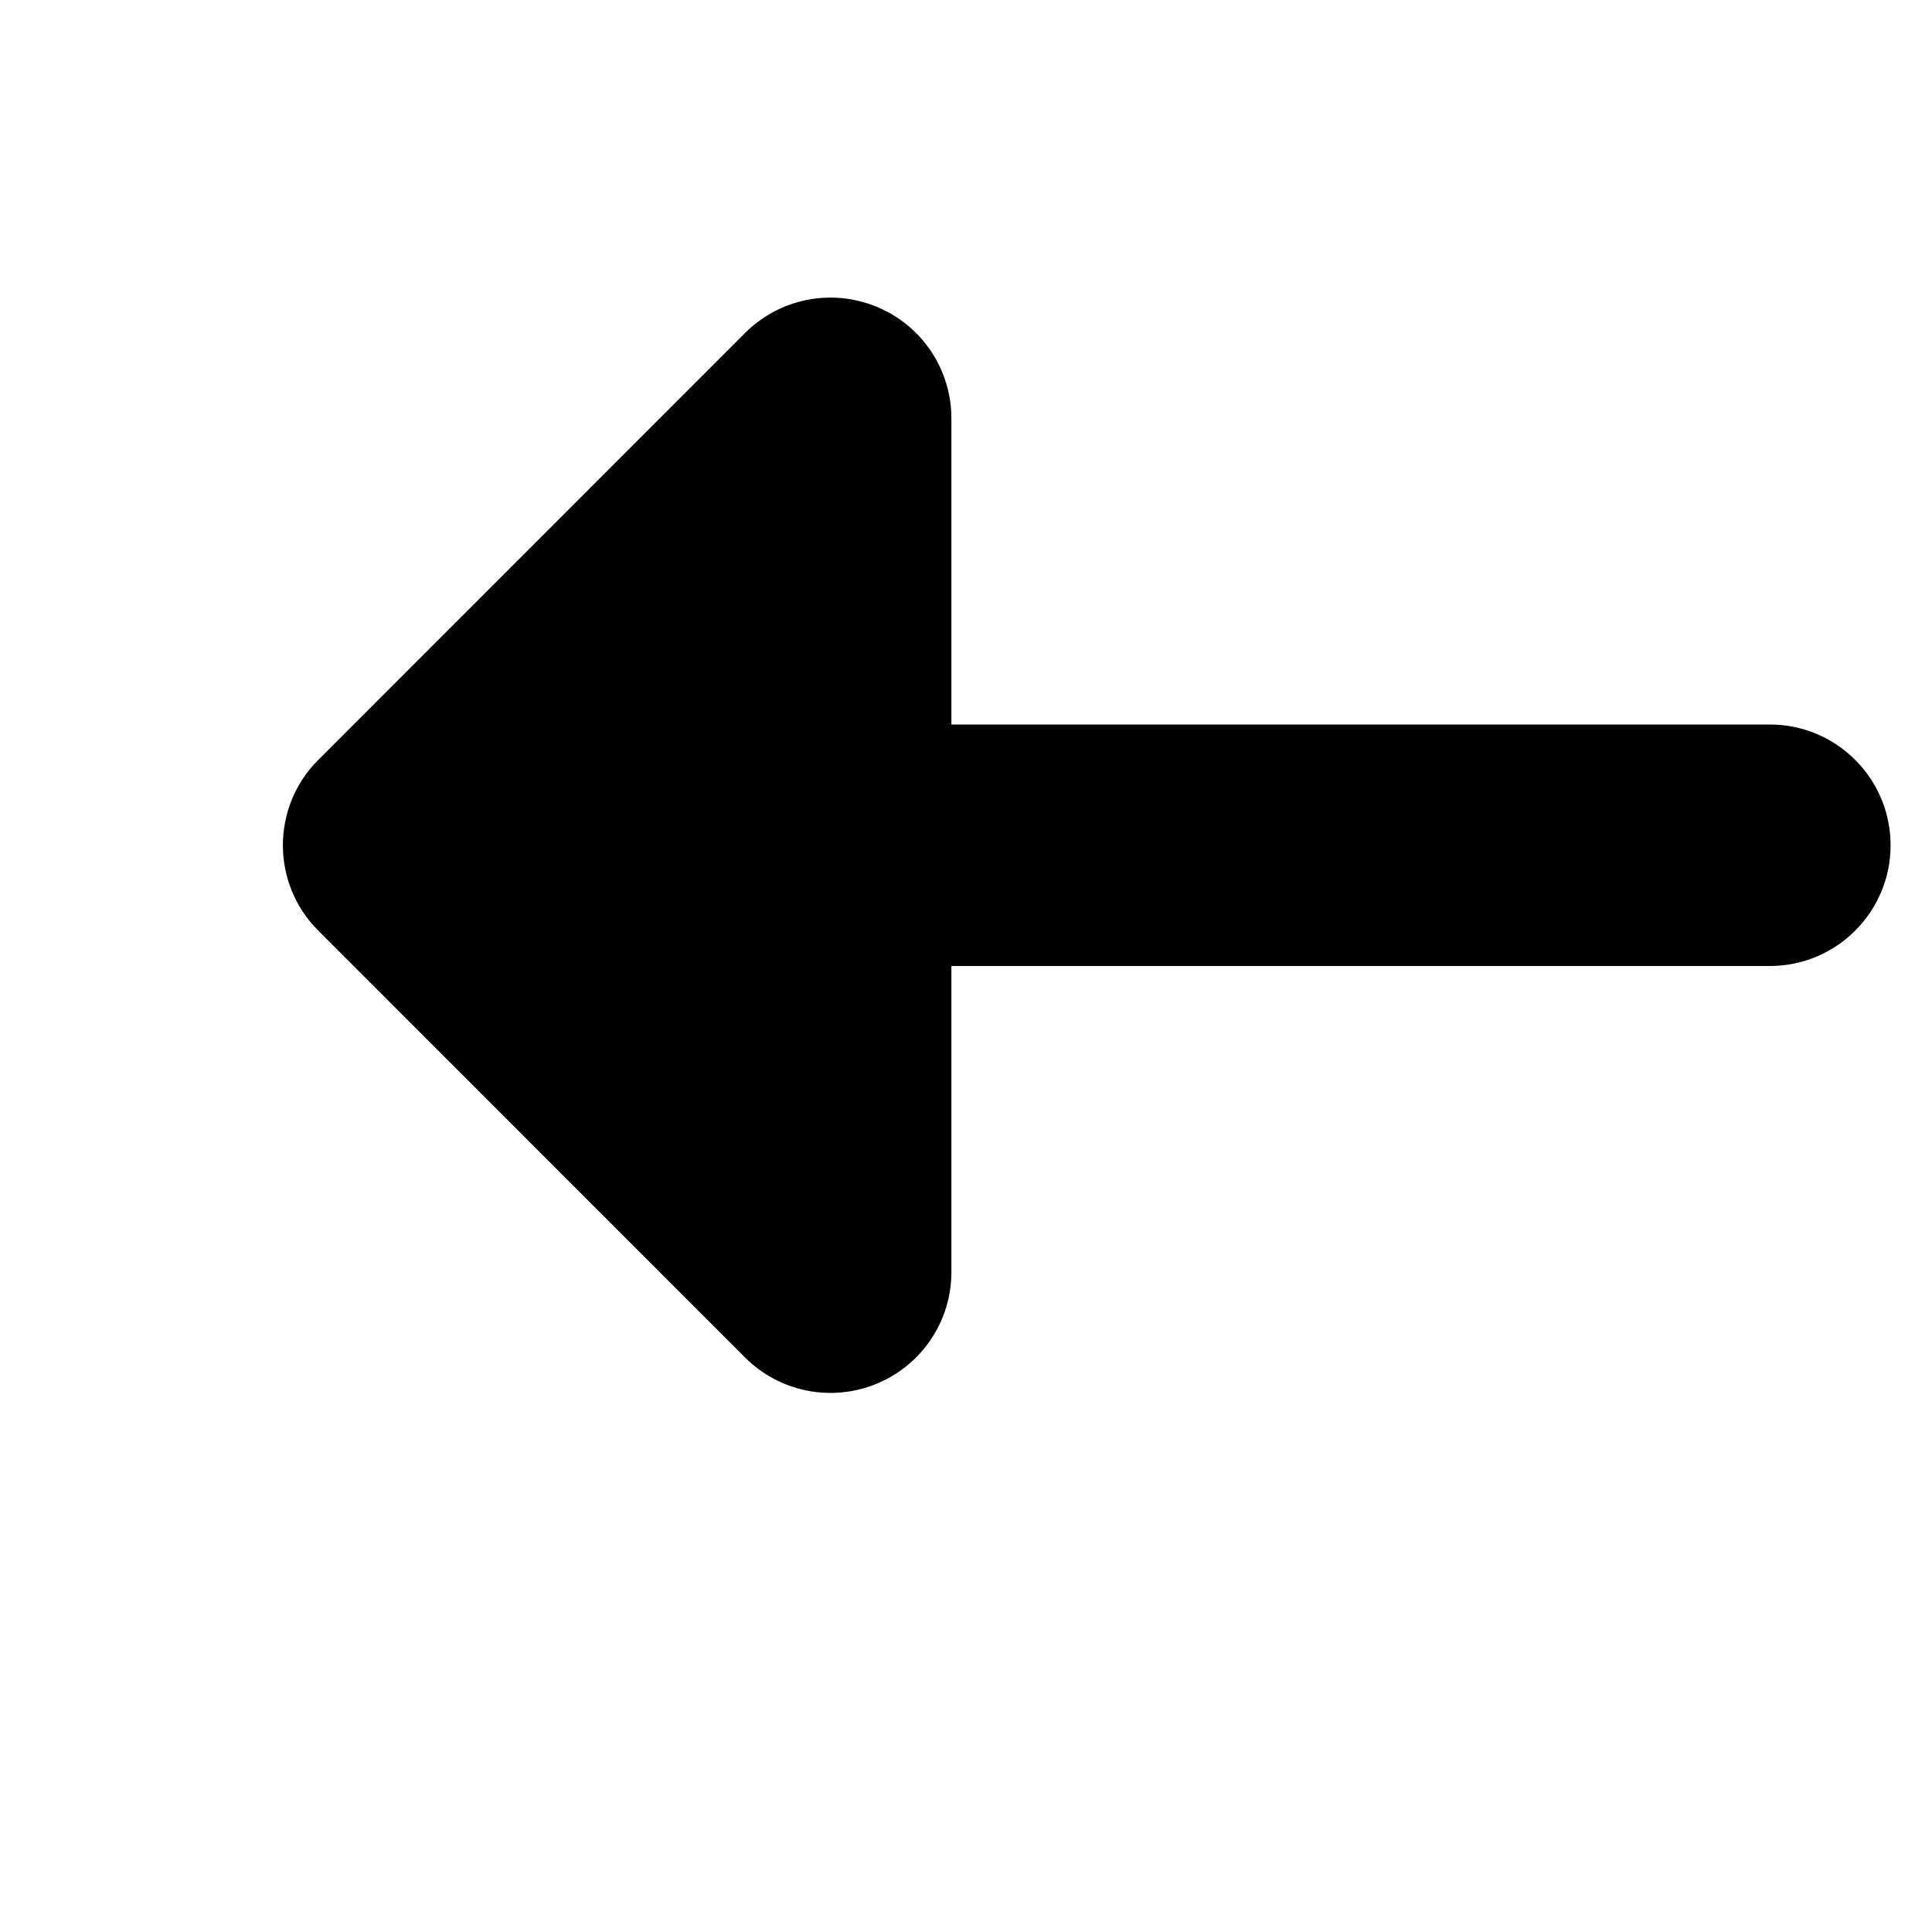
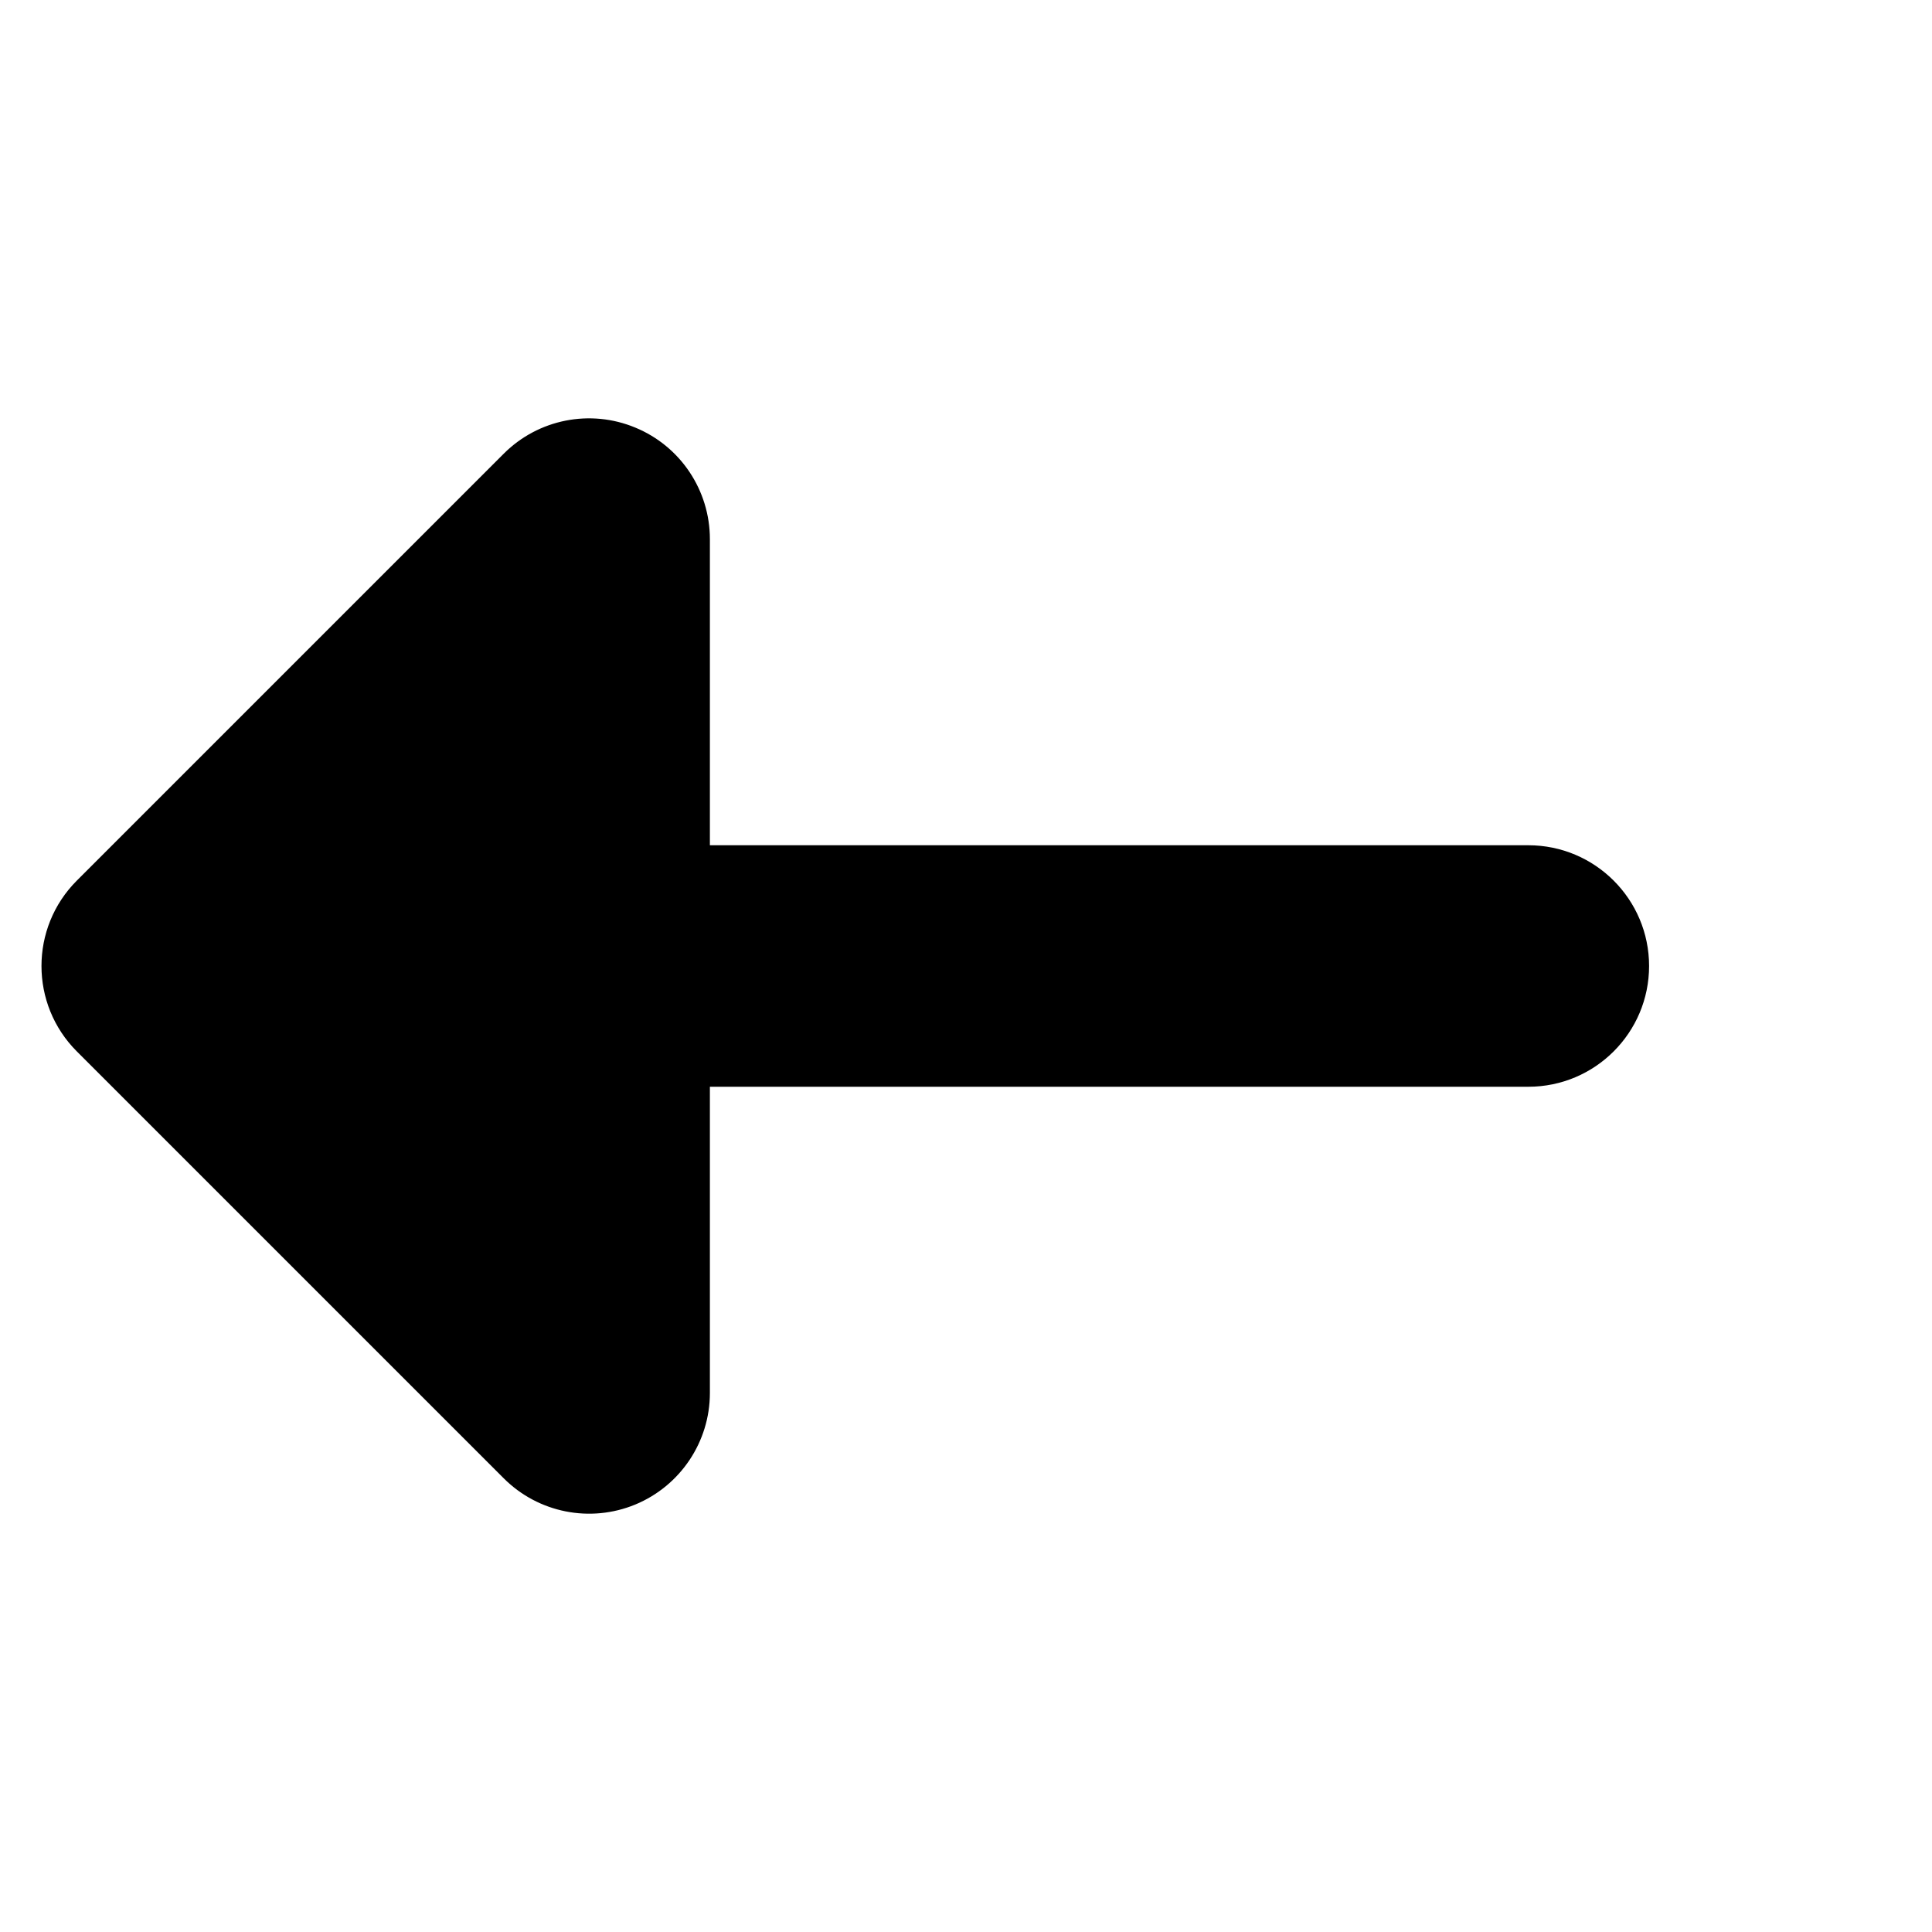
<svg xmlns="http://www.w3.org/2000/svg" width="16" height="16" viewBox="0 0 16 16" fill="none">
-   <path fill-rule="evenodd" clip-rule="evenodd" d="M15.657 7C15.657 7.552 15.209 8 14.657 8L7.879 8V10.536C7.879 10.94 7.635 11.305 7.261 11.459C6.888 11.614 6.457 11.529 6.171 11.243L2.636 7.707C2.245 7.317 2.245 6.683 2.636 6.293L6.171 2.757C6.457 2.471 6.888 2.386 7.261 2.541C7.635 2.695 7.879 3.06 7.879 3.464V6L14.657 6C15.209 6 15.657 6.448 15.657 7Z" fill="currentColor" />
+   <path fill-rule="evenodd" clip-rule="evenodd" d="M13.657 8C13.657 8.552 13.209 9 12.657 9L5.879 9V11.536C5.879 11.94 5.635 12.305 5.261 12.46C4.888 12.614 4.458 12.529 4.172 12.243L0.636 8.707C0.246 8.317 0.246 7.683 0.636 7.293L4.172 3.757C4.458 3.471 4.888 3.386 5.261 3.541C5.635 3.695 5.879 4.06 5.879 4.465V7L12.657 7C13.209 7 13.657 7.448 13.657 8Z" fill="currentColor" />
</svg>
